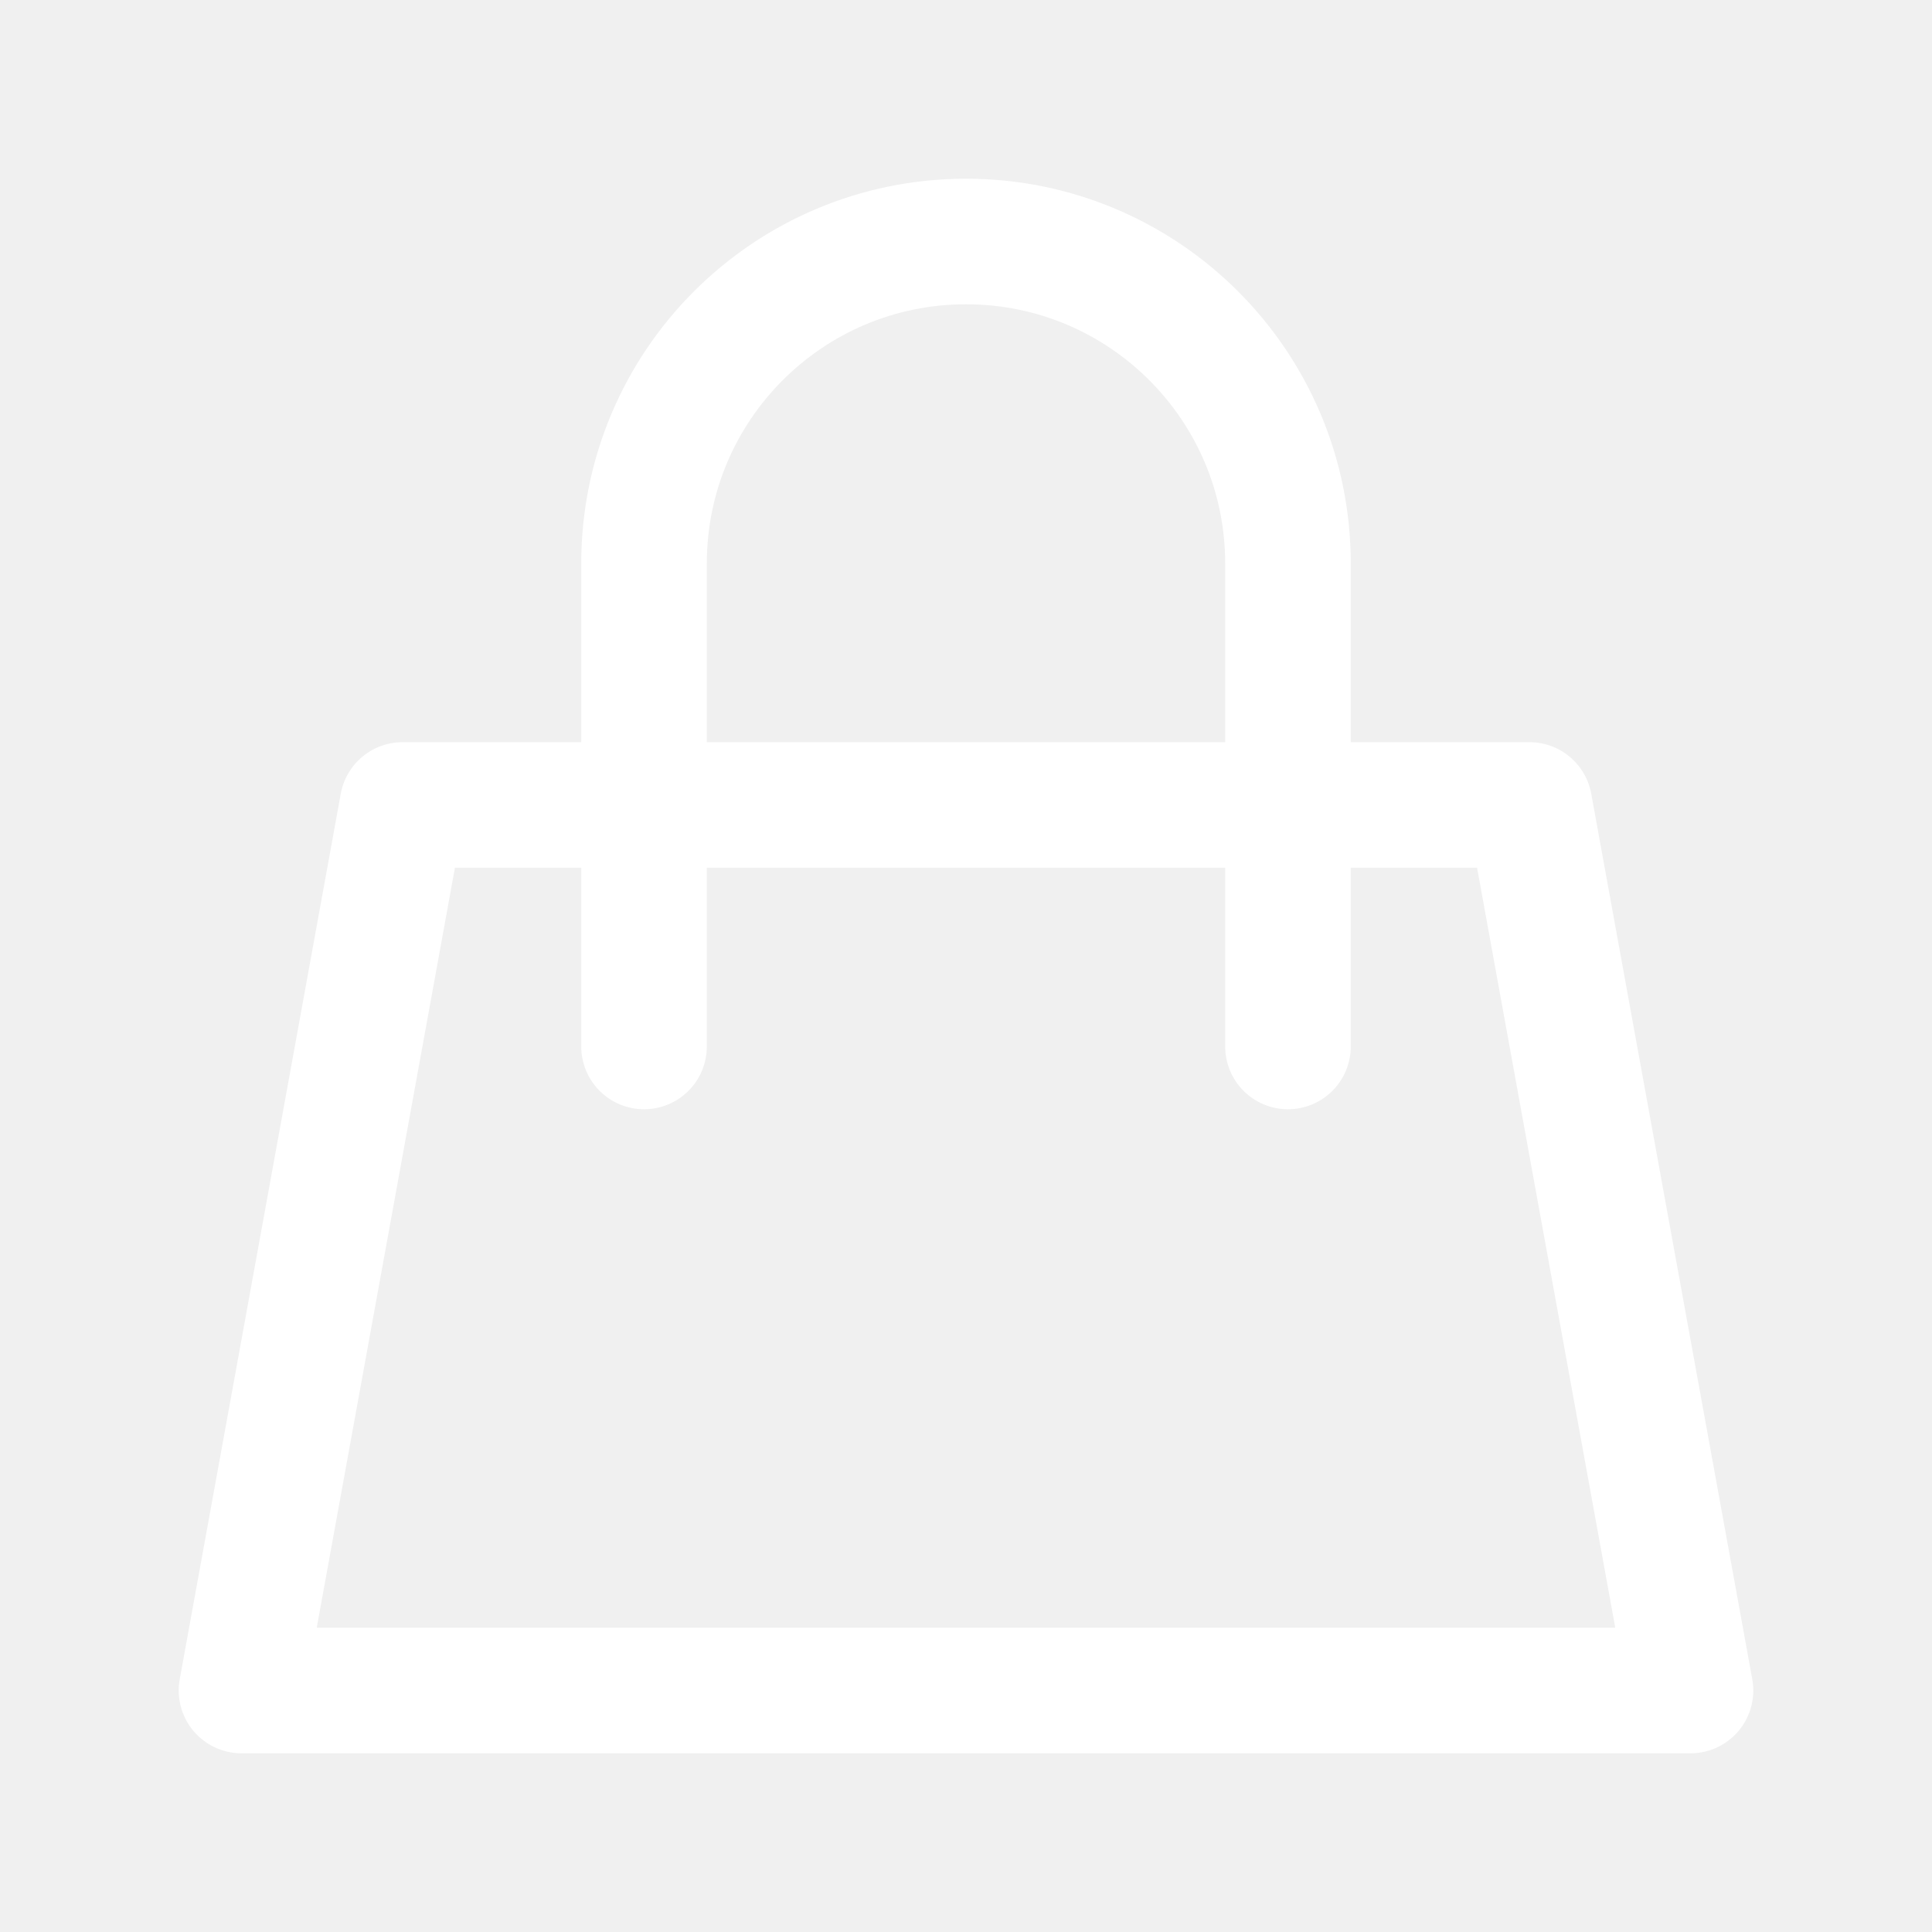
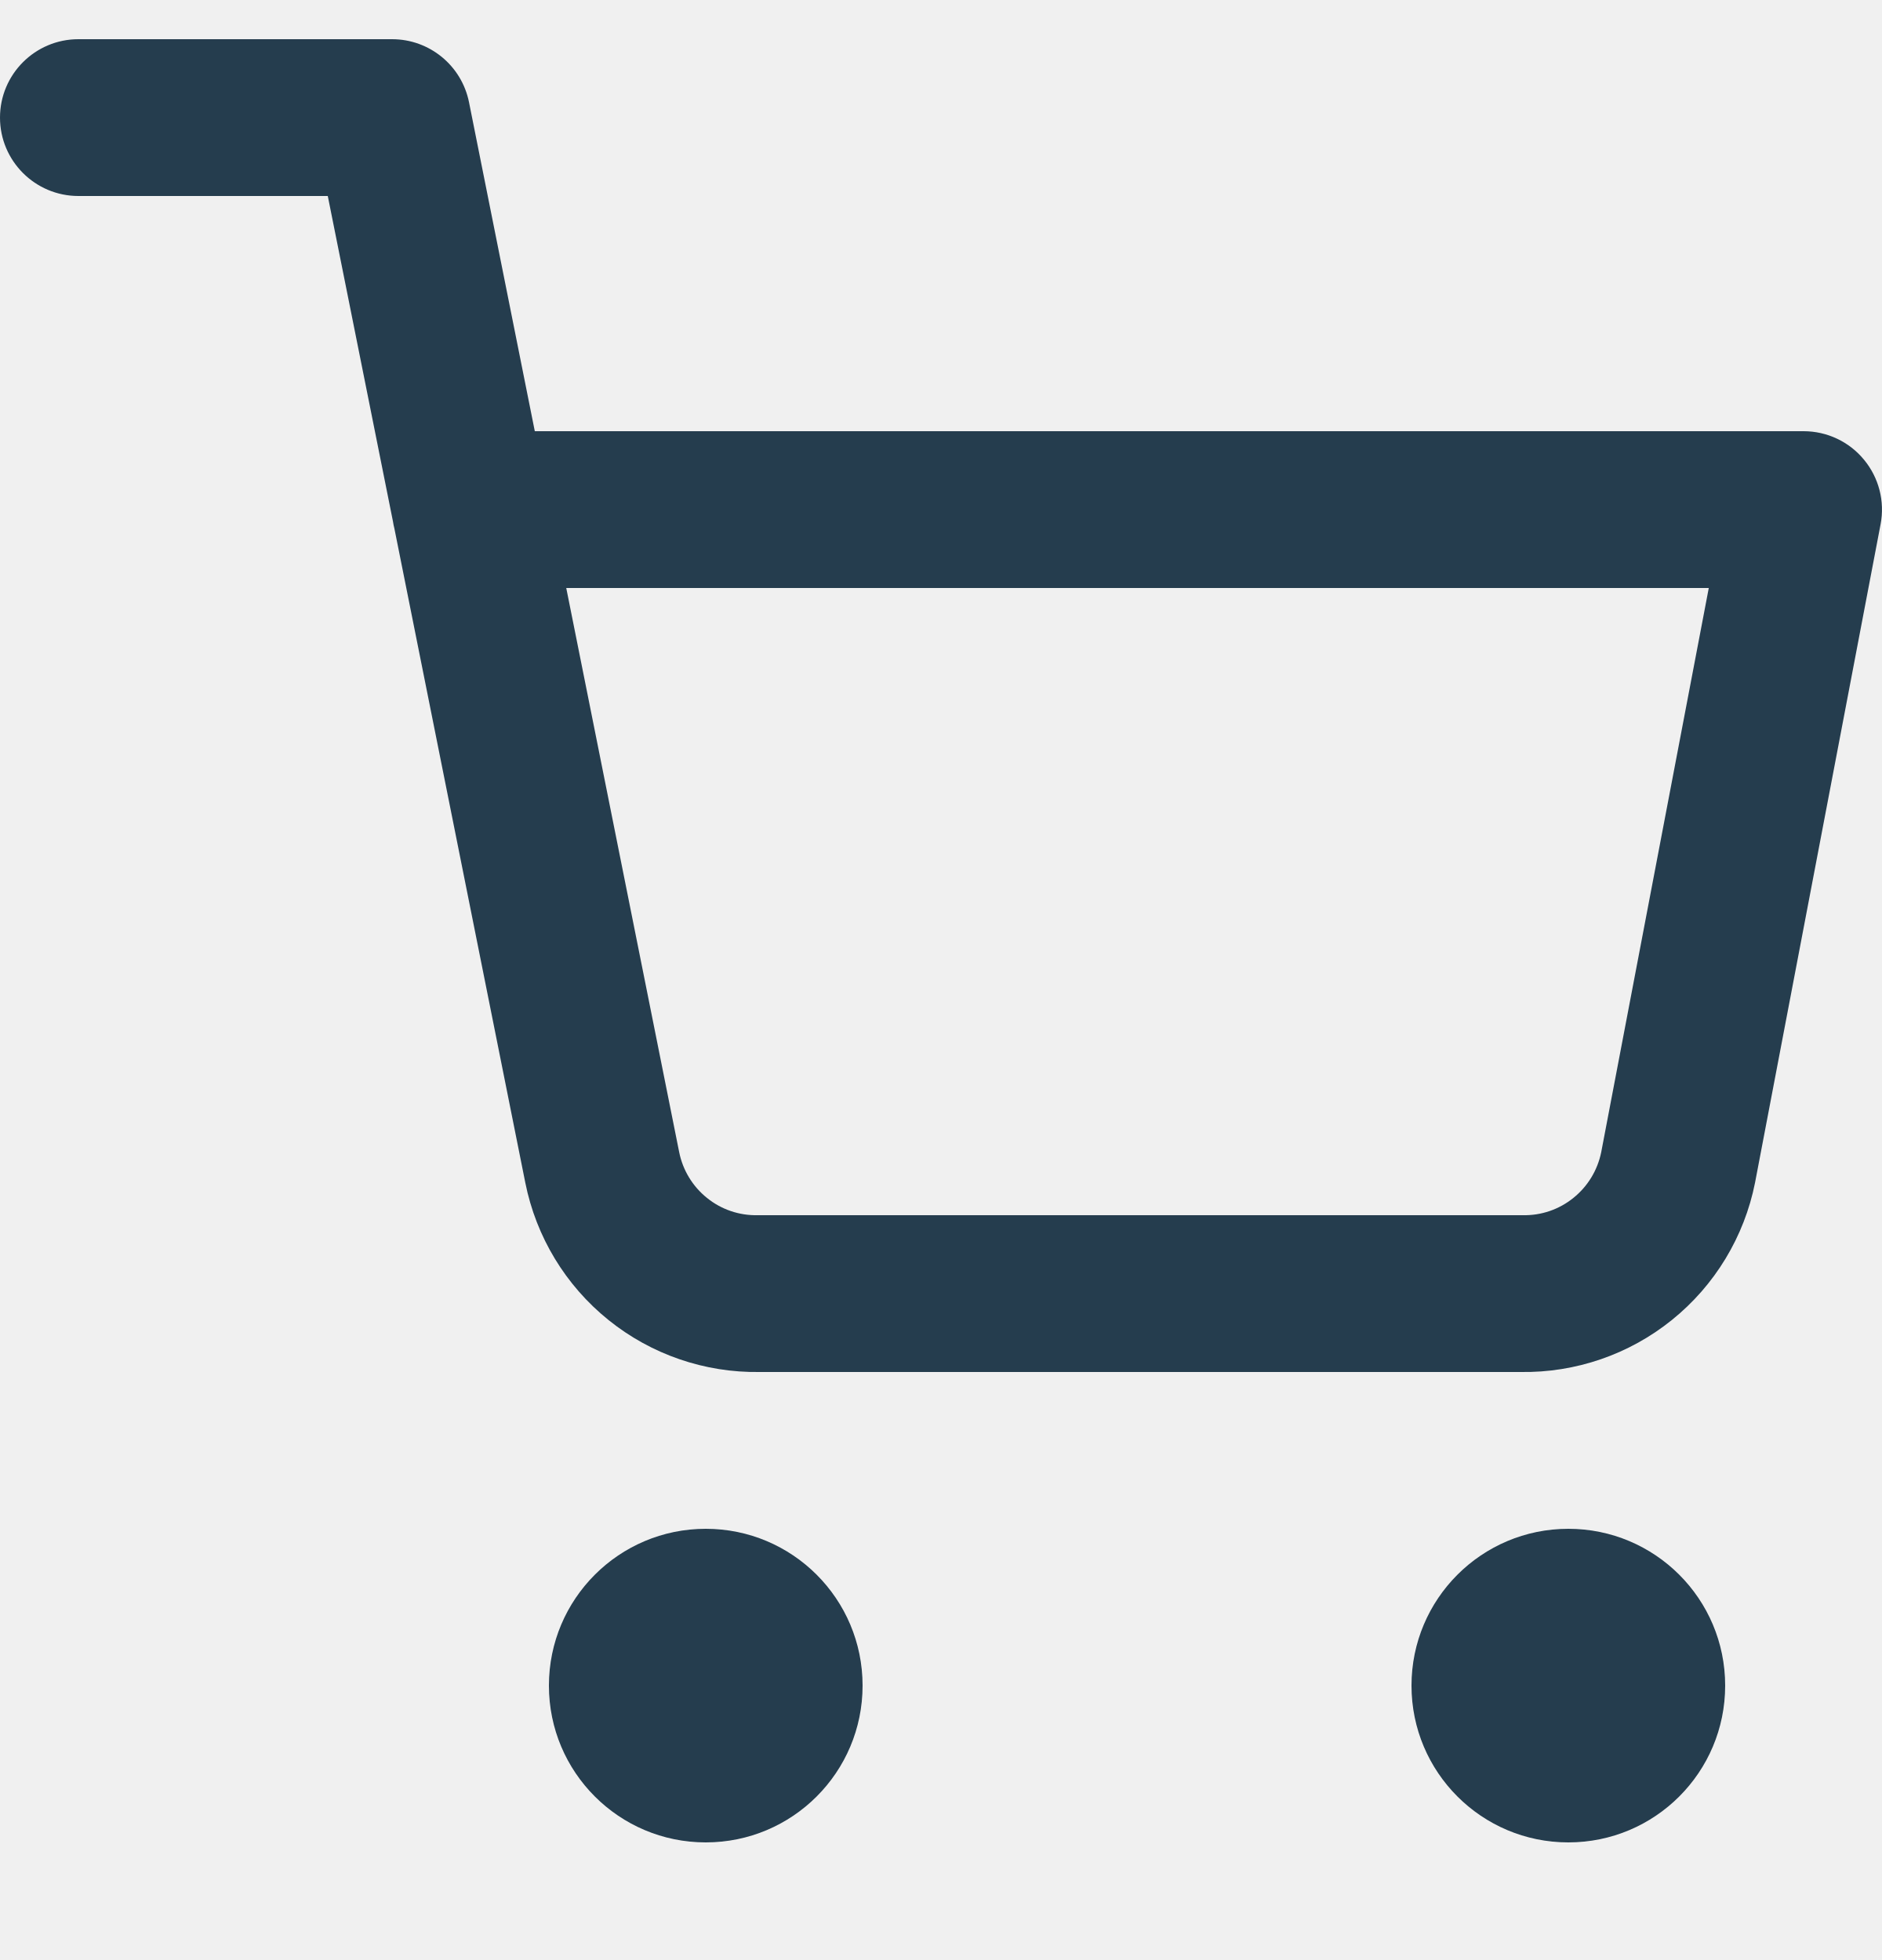
- <svg xmlns="http://www.w3.org/2000/svg" width="20" height="20" viewBox="0 0 20 20" fill="none">
-   <path d="M6.667 8.333H4.167L2.5 17.5H17.5L15.833 8.333H13.333M6.667 8.333V5.833C6.667 3.992 8.159 2.5 10 2.5V2.5C11.841 2.5 13.333 3.992 13.333 5.833V8.333M6.667 8.333H13.333M6.667 8.333V10.833M13.333 8.333V10.833" stroke="white" stroke-width="1.3" stroke-linecap="round" stroke-linejoin="round" />
+ <svg xmlns="http://www.w3.org/2000/svg" width="24" height="25" viewBox="0 0 24 25" fill="none">
+   <g clip-path="url(#clip0_92_1968)">
+     <path fill-rule="evenodd" clip-rule="evenodd" d="M7 21.5C7 20.395 7.895 19.5 9 19.5C10.105 19.5 11 20.395 11 21.5C11 22.605 10.105 23.5 9 23.5C7.895 23.5 7 22.605 7 21.5Z" fill="#253D4E" />
+     <path fill-rule="evenodd" clip-rule="evenodd" d="M18 21.5C18 20.395 18.895 19.5 20 19.5C21.105 19.5 22 20.395 22 21.5C22 22.605 21.105 23.5 20 23.5C18.895 23.5 18 22.605 18 21.5Z" fill="#253D4E" />
+     <path fill-rule="evenodd" clip-rule="evenodd" d="M0 1.5C0 0.948 0.448 0.5 1 0.5H5C5.477 0.5 5.887 0.836 5.981 1.304L6.82 5.5H23C23.298 5.5 23.581 5.633 23.77 5.863C23.96 6.092 24.038 6.395 23.982 6.687L22.381 15.085C22.244 15.775 21.868 16.396 21.32 16.837C20.774 17.277 20.092 17.511 19.391 17.5H9.689C8.988 17.511 8.306 17.277 7.76 16.837C7.212 16.396 6.837 15.776 6.699 15.086C6.699 15.085 6.699 15.086 6.699 15.086L5.029 6.739C5.022 6.712 5.016 6.684 5.012 6.655L4.18 2.5H1C0.448 2.5 0 2.052 0 1.5ZM7.221 7.5L8.661 14.695C8.707 14.925 8.832 15.132 9.015 15.279C9.197 15.427 9.426 15.505 9.661 15.5L9.68 15.5H19.4L19.419 15.5C19.654 15.505 19.883 15.427 20.065 15.279C20.247 15.133 20.372 14.927 20.419 14.698L21.791 7.5H7.221Z" fill="#253D4E" />
+   </g>
+   <defs>
+     <clipPath id="clip0_92_1968">
+       <rect width="24" height="24" fill="white" transform="translate(0 0.5)" />
+     </clipPath>
+   </defs>
</svg>
